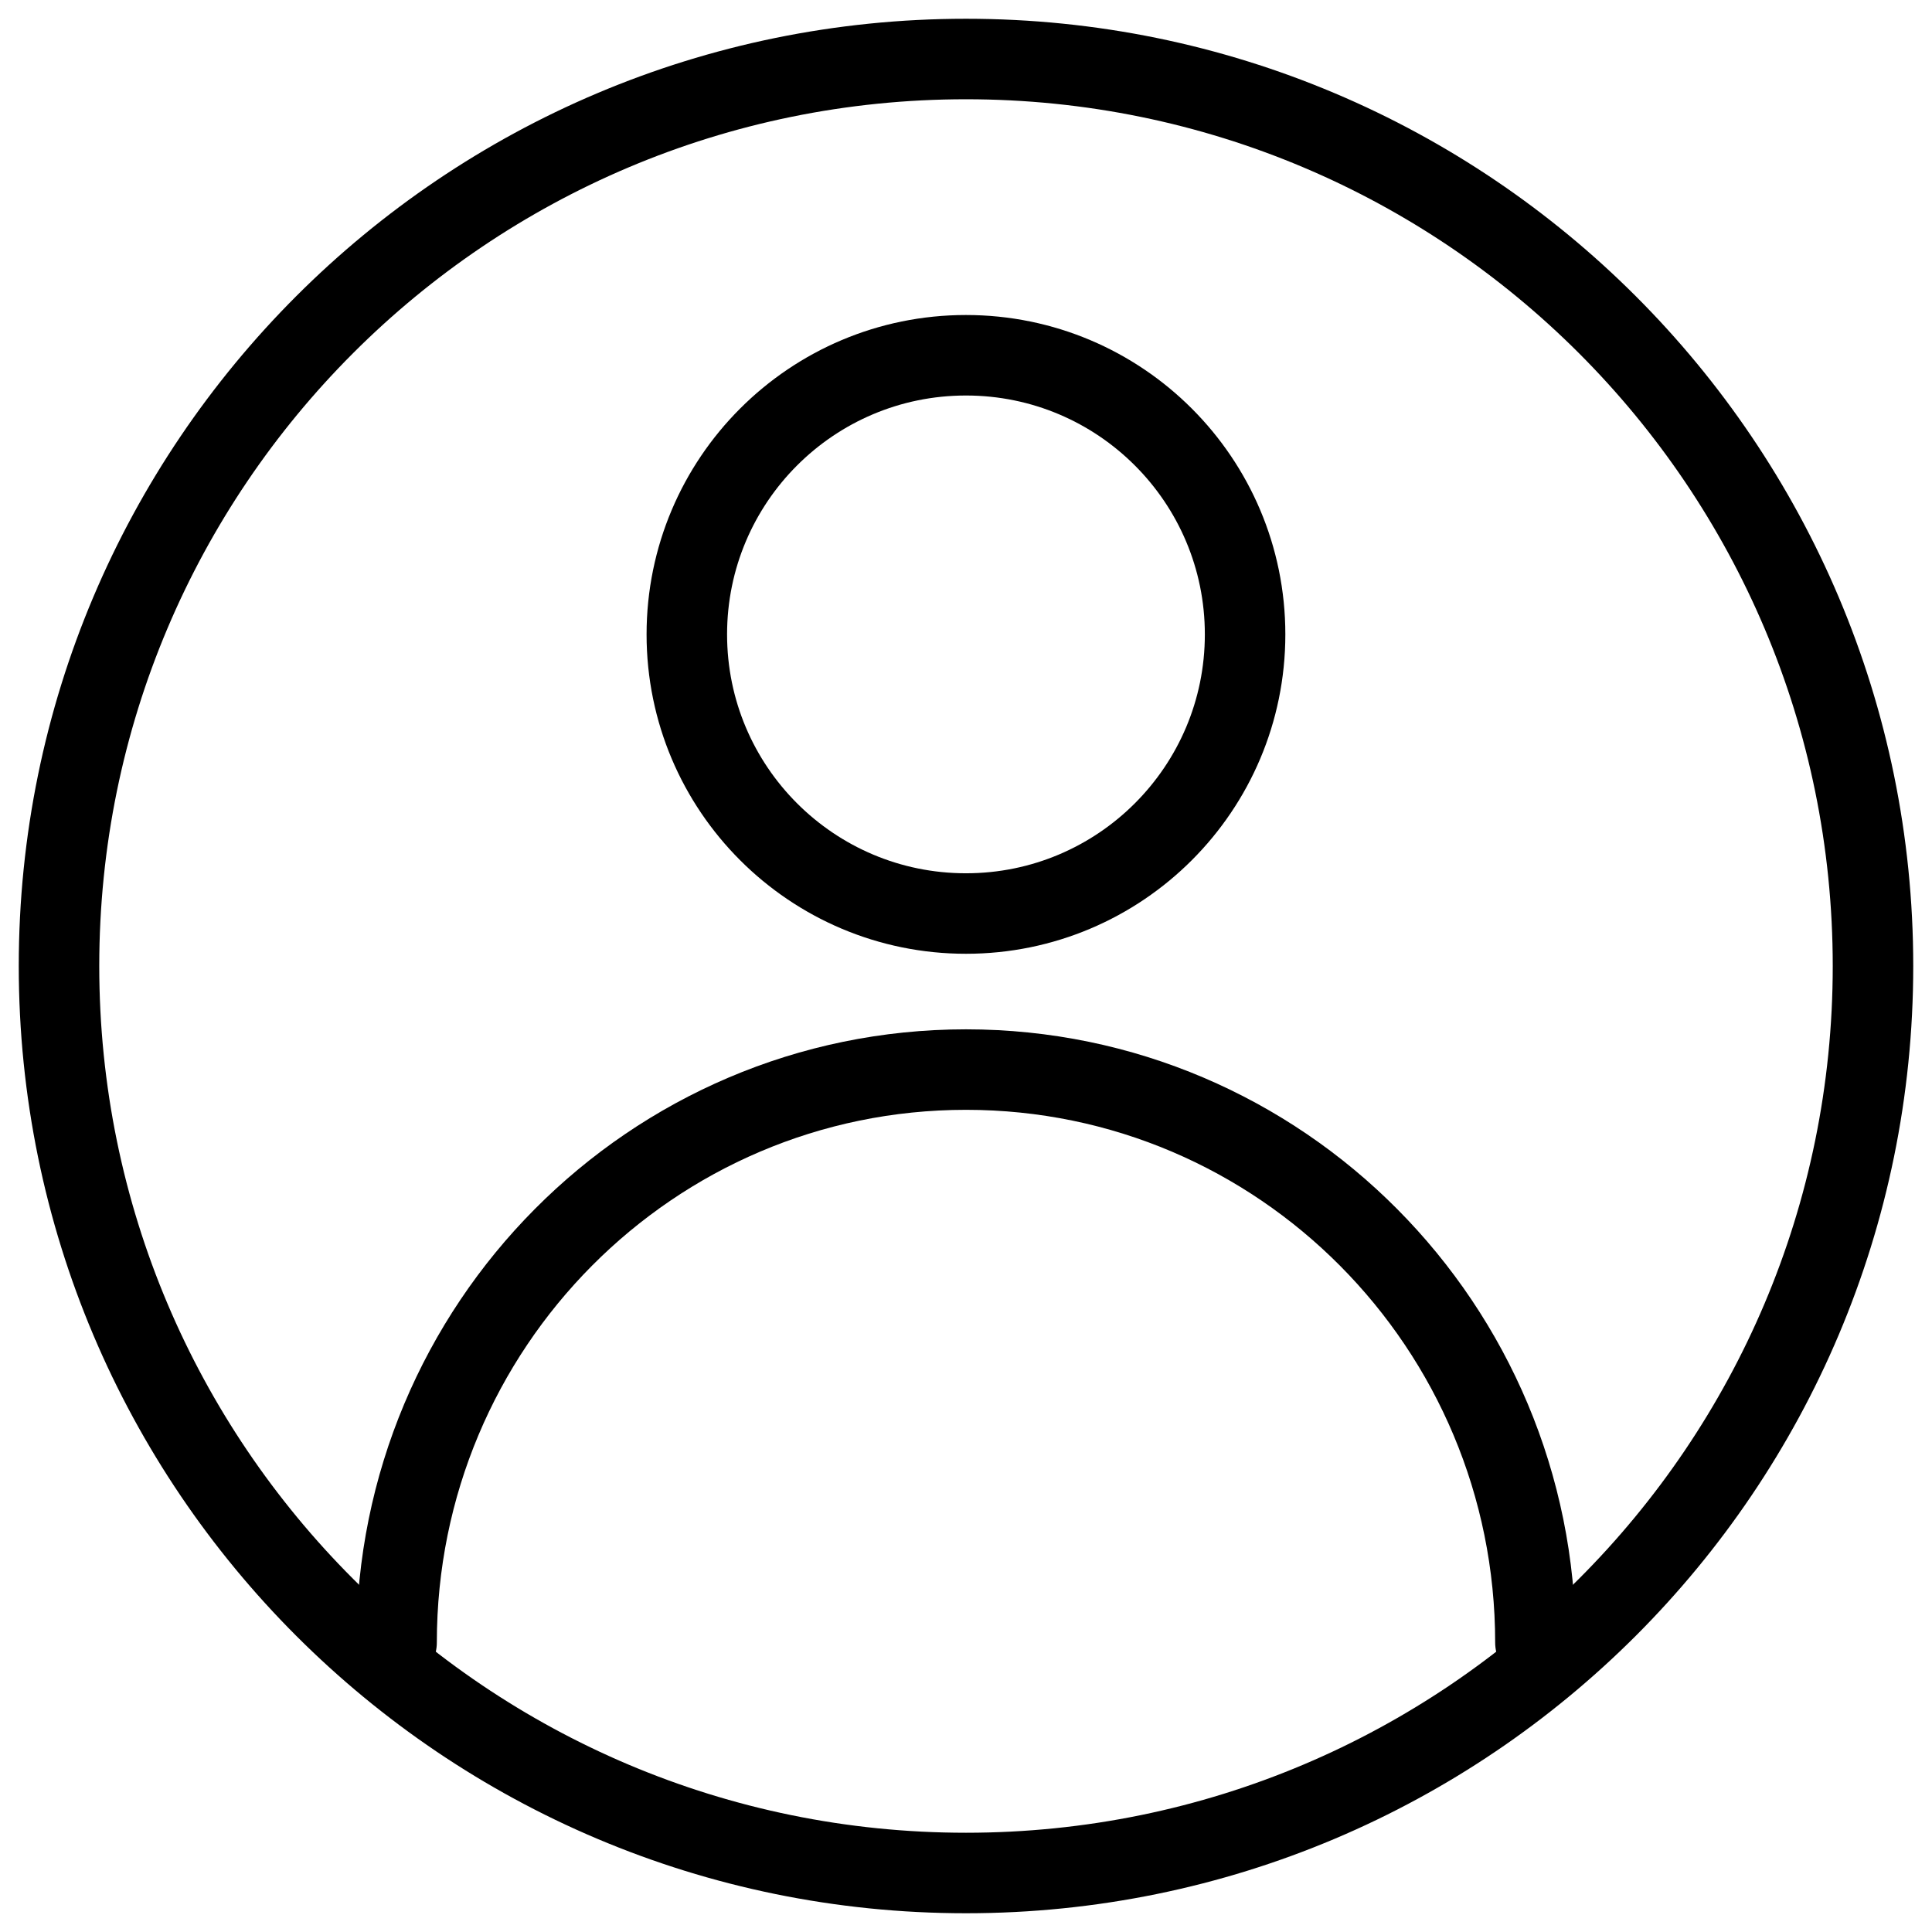
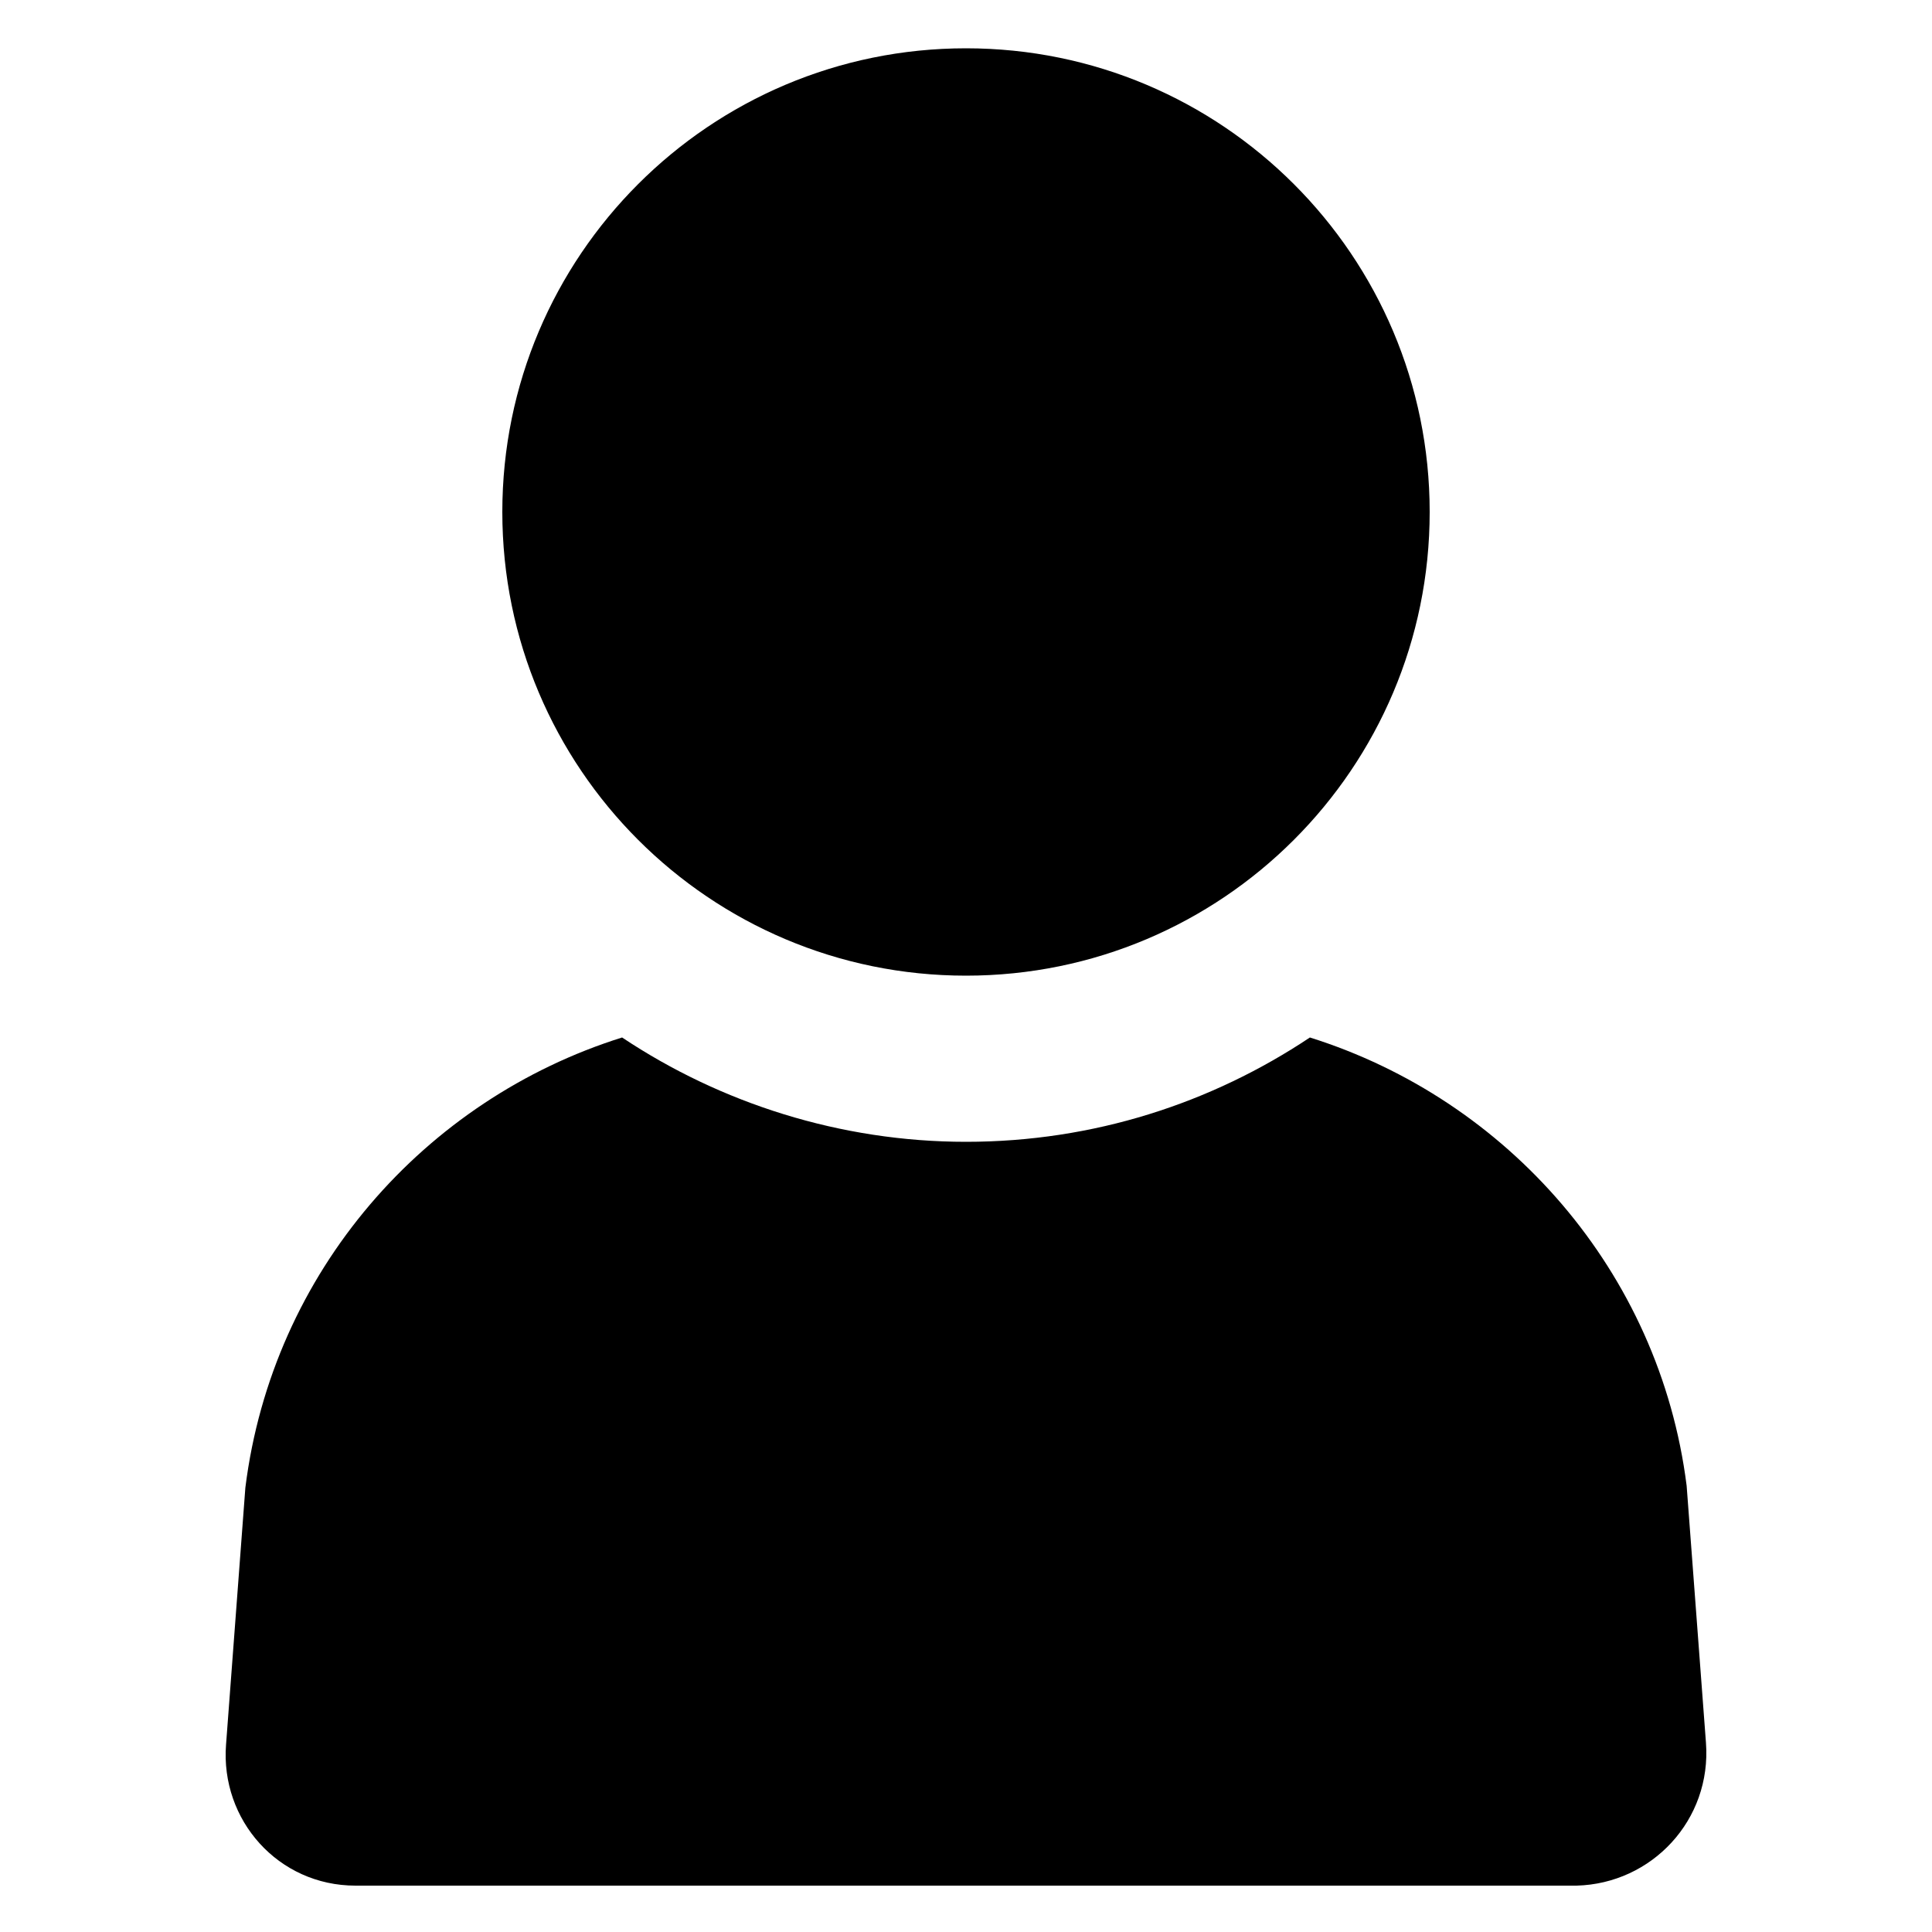
- <svg xmlns="http://www.w3.org/2000/svg" height="48" id="svg11843" version="1.1" viewBox="0 0 48 48" width="48">
-   <defs id="defs11845" />
-   <g id="layer1" transform="translate(0,-1004.362)">
-     <g id="g11368" transform="translate(-208.33,447.8421)">
-       <circle cx="232.33" cy="580.52" id="circle11370" r="22.534" style="opacity:1;fill:none;fill-opacity:1;stroke:#000000;stroke-width:2;stroke-linecap:round;stroke-linejoin:round;stroke-miterlimit:4;stroke-dasharray:none;stroke-dashoffset:0;stroke-opacity:1" />
-       <g id="g11372" transform="translate(-3.1689453e-6,0.8232244)">
-         <ellipse cx="232.329" cy="571.458" id="ellipse11374" rx="6.935" ry="6.935" style="opacity:1;fill:none;fill-opacity:1;stroke:#000000;stroke-width:2;stroke-linecap:round;stroke-linejoin:round;stroke-miterlimit:4;stroke-dasharray:none;stroke-dashoffset:0;stroke-opacity:1" />
-         <path d="m 218.183,596.507 c 0,-7.863 6.334,-14.237 14.147,-14.237 7.813,0 14.147,6.374 14.147,14.237" id="path11376" style="opacity:1;fill:none;fill-opacity:1;stroke:#000000;stroke-width:2;stroke-linecap:round;stroke-linejoin:round;stroke-miterlimit:4;stroke-dasharray:none;stroke-dashoffset:0;stroke-opacity:1" />
-       </g>
+ <svg xmlns="http://www.w3.org/2000/svg" id="Calque_1" style="enable-background:new 0 0 100 100;" version="1.1" viewBox="0 0 100 100" xml:space="preserve">
+   <g>
+     <g>
+       <path d="M5273.1,2400.1v-2c0-2.8-5-4-9.7-4s-9.7,1.3-9.7,4v2c0,1.8,0.7,3.6,2,4.9l5,4.9c0.3,0.3,0.4,0.6,0.4,1v6.4     c0,0.4,0.2,0.7,0.6,0.8l2.9,0.9c0.5,0.1,1-0.2,1-0.8v-7.2c0-0.4,0.2-0.7,0.4-1l5.1-5C5272.4,2403.7,5273.1,2401.9,5273.1,2400.1z      M5263.4,2400c-4.8,0-7.4-1.3-7.5-1.8v0c0.1-0.5,2.7-1.8,7.5-1.8c4.8,0,7.3,1.3,7.5,1.8C5270.7,2398.7,5268.2,2400,5263.4,2400z" />
+       <path d="M5268.4,2410.3c-0.6,0-1,0.4-1,1c0,0.6,0.4,1,1,1h4.3c0.6,0,1-0.4,1-1c0-0.6-0.4-1-1-1H5268.4z" />
+       <path d="M5272.7,2413.7h-4.3c-0.6,0-1,0.4-1,1c0,0.6,0.4,1,1,1h4.3c0.6,0,1-0.4,1-1C5273.7,2414.1,5273.3,2413.7,5272.7,2413.7z" />
+       <path d="M5272.7,2417h-4.3c-0.6,0-1,0.4-1,1c0,0.6,0.4,1,1,1h4.3c0.6,0,1-0.4,1-1C5273.7,2417.5,5273.3,2417,5272.7,2417z" />
+     </g>
+     <g>
+       <path d="M88.3,90.2l-1-13.3C85.9,65.8,78,56.9,67.8,53.7c-5.1,3.4-11.2,5.4-17.8,5.4c-6.5,0-12.7-2-17.8-5.4     C22,56.9,14.1,65.8,12.7,77l-1,13.3c-0.3,3.9,2.7,7.3,6.7,7.3h63.2C85.5,97.5,88.6,94.2,88.3,90.2z" />
+       <circle cx="50" cy="26.5" r="24" />
    </g>
  </g>
</svg>
